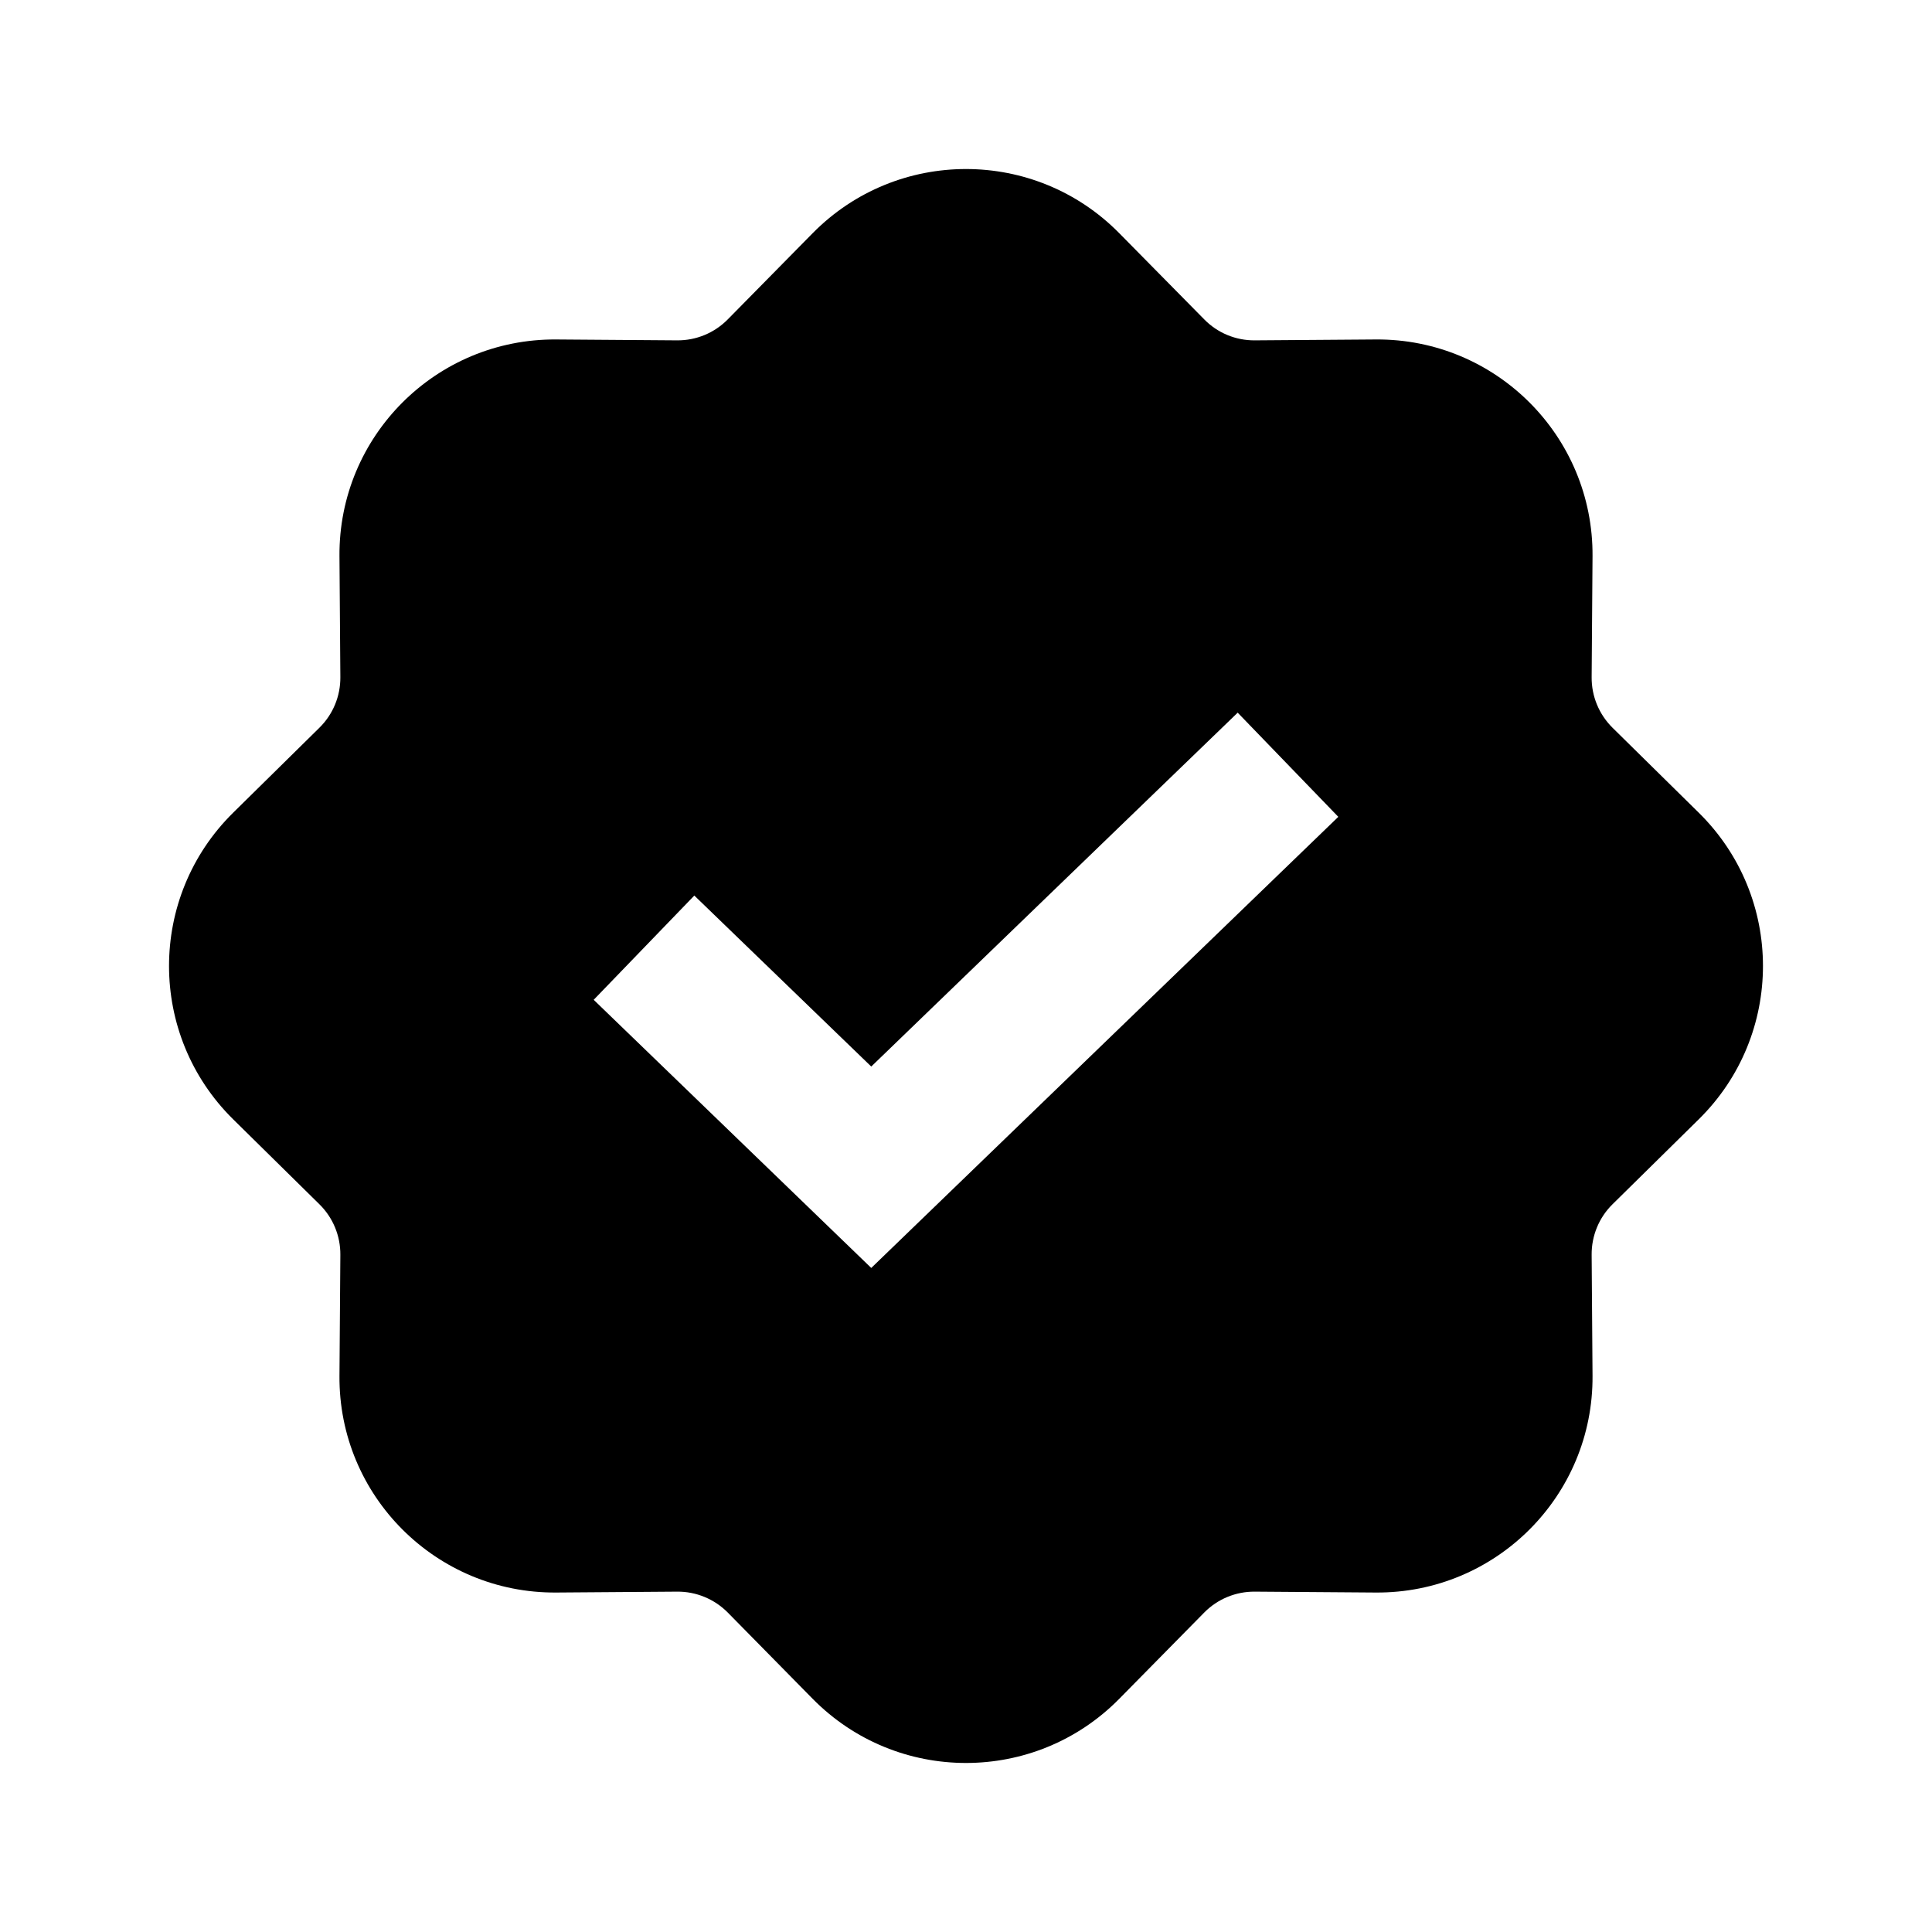
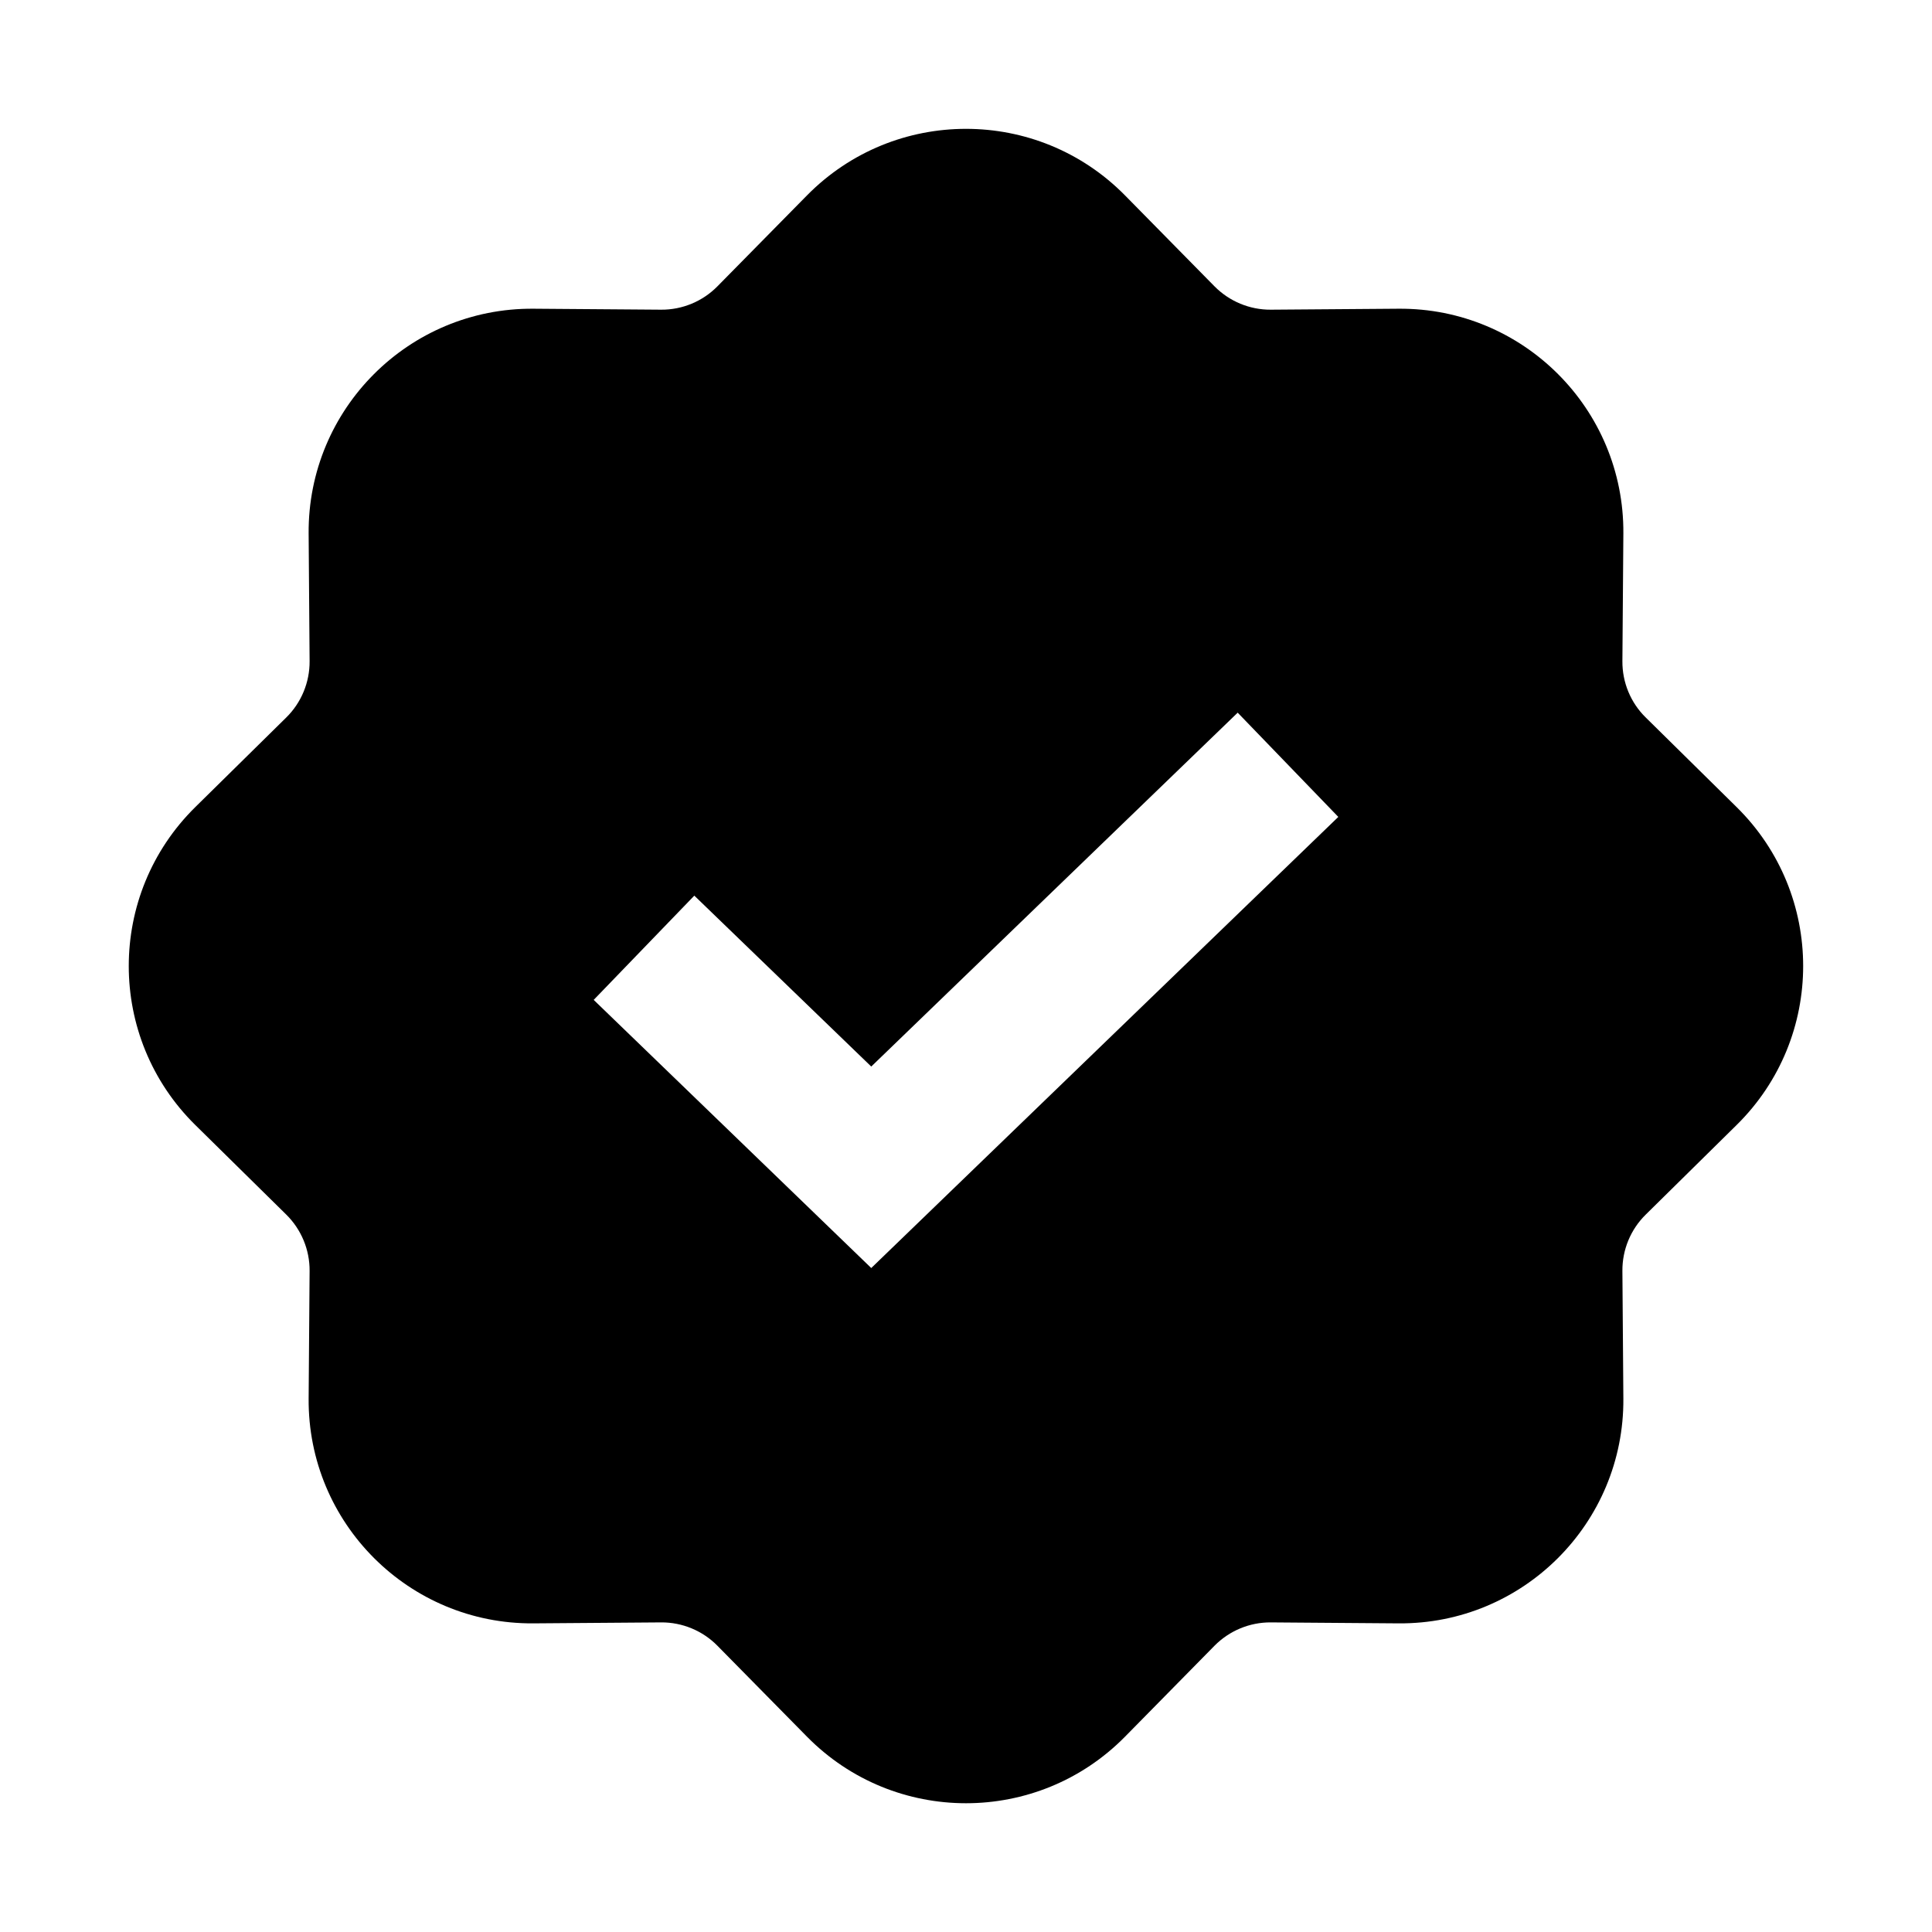
<svg xmlns="http://www.w3.org/2000/svg" viewBox="0 0 24 24">
-   <path fill-rule="evenodd" clip-rule="evenodd" d="M16.625 10.147L10.823 15.751L7.375 12.42L8.625 11.125L10.823 13.249L15.375 8.853L16.625 10.147ZM13.904 2.897C12.857 1.834 11.143 1.834 10.095 2.897L9.041 3.967C8.875 4.136 8.648 4.23 8.412 4.228L6.91 4.217C5.418 4.206 4.205 5.418 4.217 6.91L4.228 8.412C4.23 8.649 4.136 8.875 3.967 9.041L2.897 10.095C1.834 11.143 1.834 12.857 2.897 13.905L3.967 14.959C4.136 15.125 4.23 15.351 4.228 15.588L4.217 17.09C4.205 18.582 5.418 19.794 6.91 19.783L8.412 19.772C8.648 19.77 8.875 19.864 9.041 20.032L10.095 21.103C11.143 22.166 12.857 22.166 13.904 21.103L14.959 20.032C15.124 19.864 15.351 19.77 15.588 19.772L17.09 19.783C18.582 19.794 19.794 18.582 19.783 17.09L19.772 15.588C19.77 15.351 19.864 15.124 20.032 14.959L21.103 13.904C22.166 12.857 22.166 11.143 21.103 10.096L20.032 9.041C19.864 8.875 19.77 8.649 19.772 8.412L19.783 6.91C19.794 5.418 18.582 4.206 17.09 4.217L15.587 4.228C15.351 4.23 15.124 4.136 14.959 3.967L13.904 2.897Z" />
+   <path fill-rule="evenodd" clip-rule="evenodd" d="M10.025 2.427C11.111 1.325 12.889 1.325 13.975 2.427L15.087 3.557C15.272 3.744 15.524 3.849 15.787 3.847L17.373 3.835C18.92 3.823 20.177 5.08 20.166 6.627L20.154 8.213C20.152 8.476 20.256 8.729 20.444 8.913L21.573 10.026C22.675 11.112 22.675 12.889 21.573 13.975L20.444 15.088C20.256 15.273 20.152 15.525 20.154 15.788L20.166 17.374C20.177 18.921 18.92 20.178 17.373 20.166L15.787 20.154C15.524 20.152 15.272 20.257 15.087 20.444L13.975 21.574C12.889 22.676 11.111 22.676 10.025 21.574L8.912 20.444C8.728 20.257 8.475 20.152 8.212 20.154L6.627 20.166C5.08 20.178 3.823 18.921 3.834 17.374L3.846 15.788C3.848 15.525 3.743 15.273 3.556 15.088L2.426 13.975C1.324 12.889 1.324 11.112 2.426 10.026L3.556 8.913C3.743 8.729 3.848 8.476 3.846 8.213L3.834 6.627C3.823 5.08 5.08 3.823 6.627 3.835L8.213 3.847C8.475 3.849 8.728 3.744 8.912 3.557L10.025 2.427ZM15.375 8.853L16.625 10.148L10.823 15.752L7.375 12.421L8.625 11.126L10.823 13.249L15.375 8.853Z" />
</svg>
